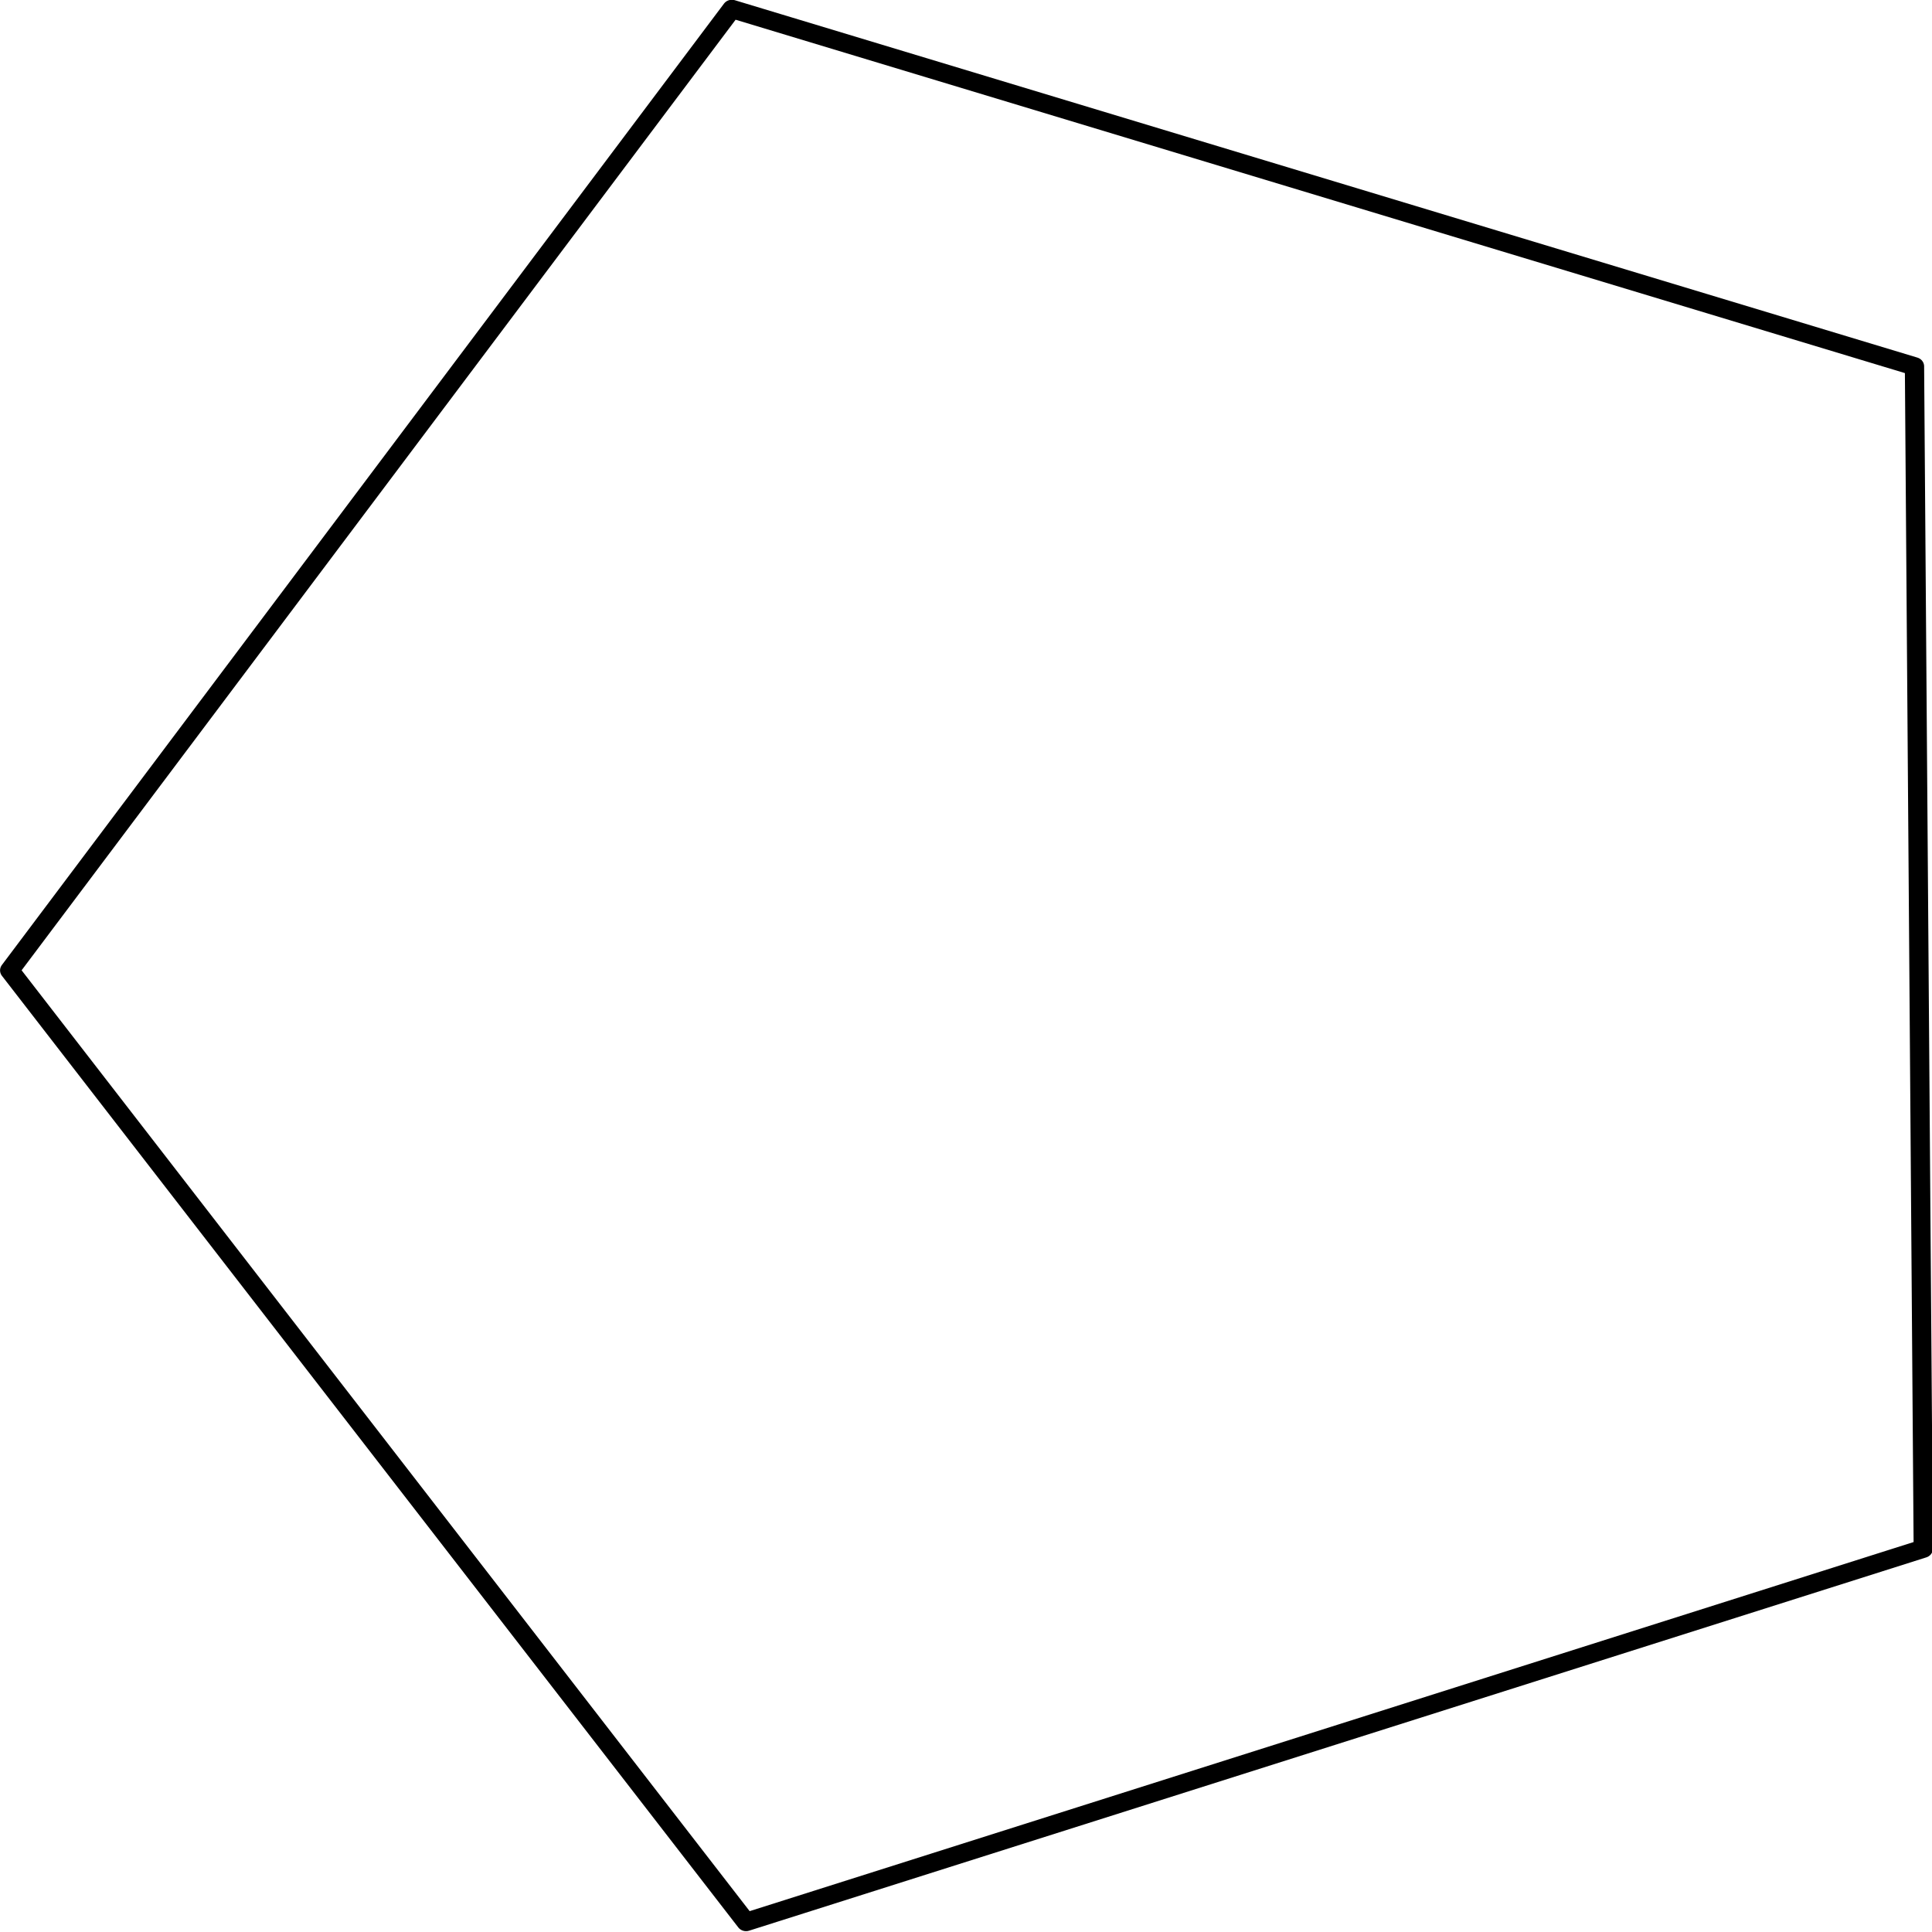
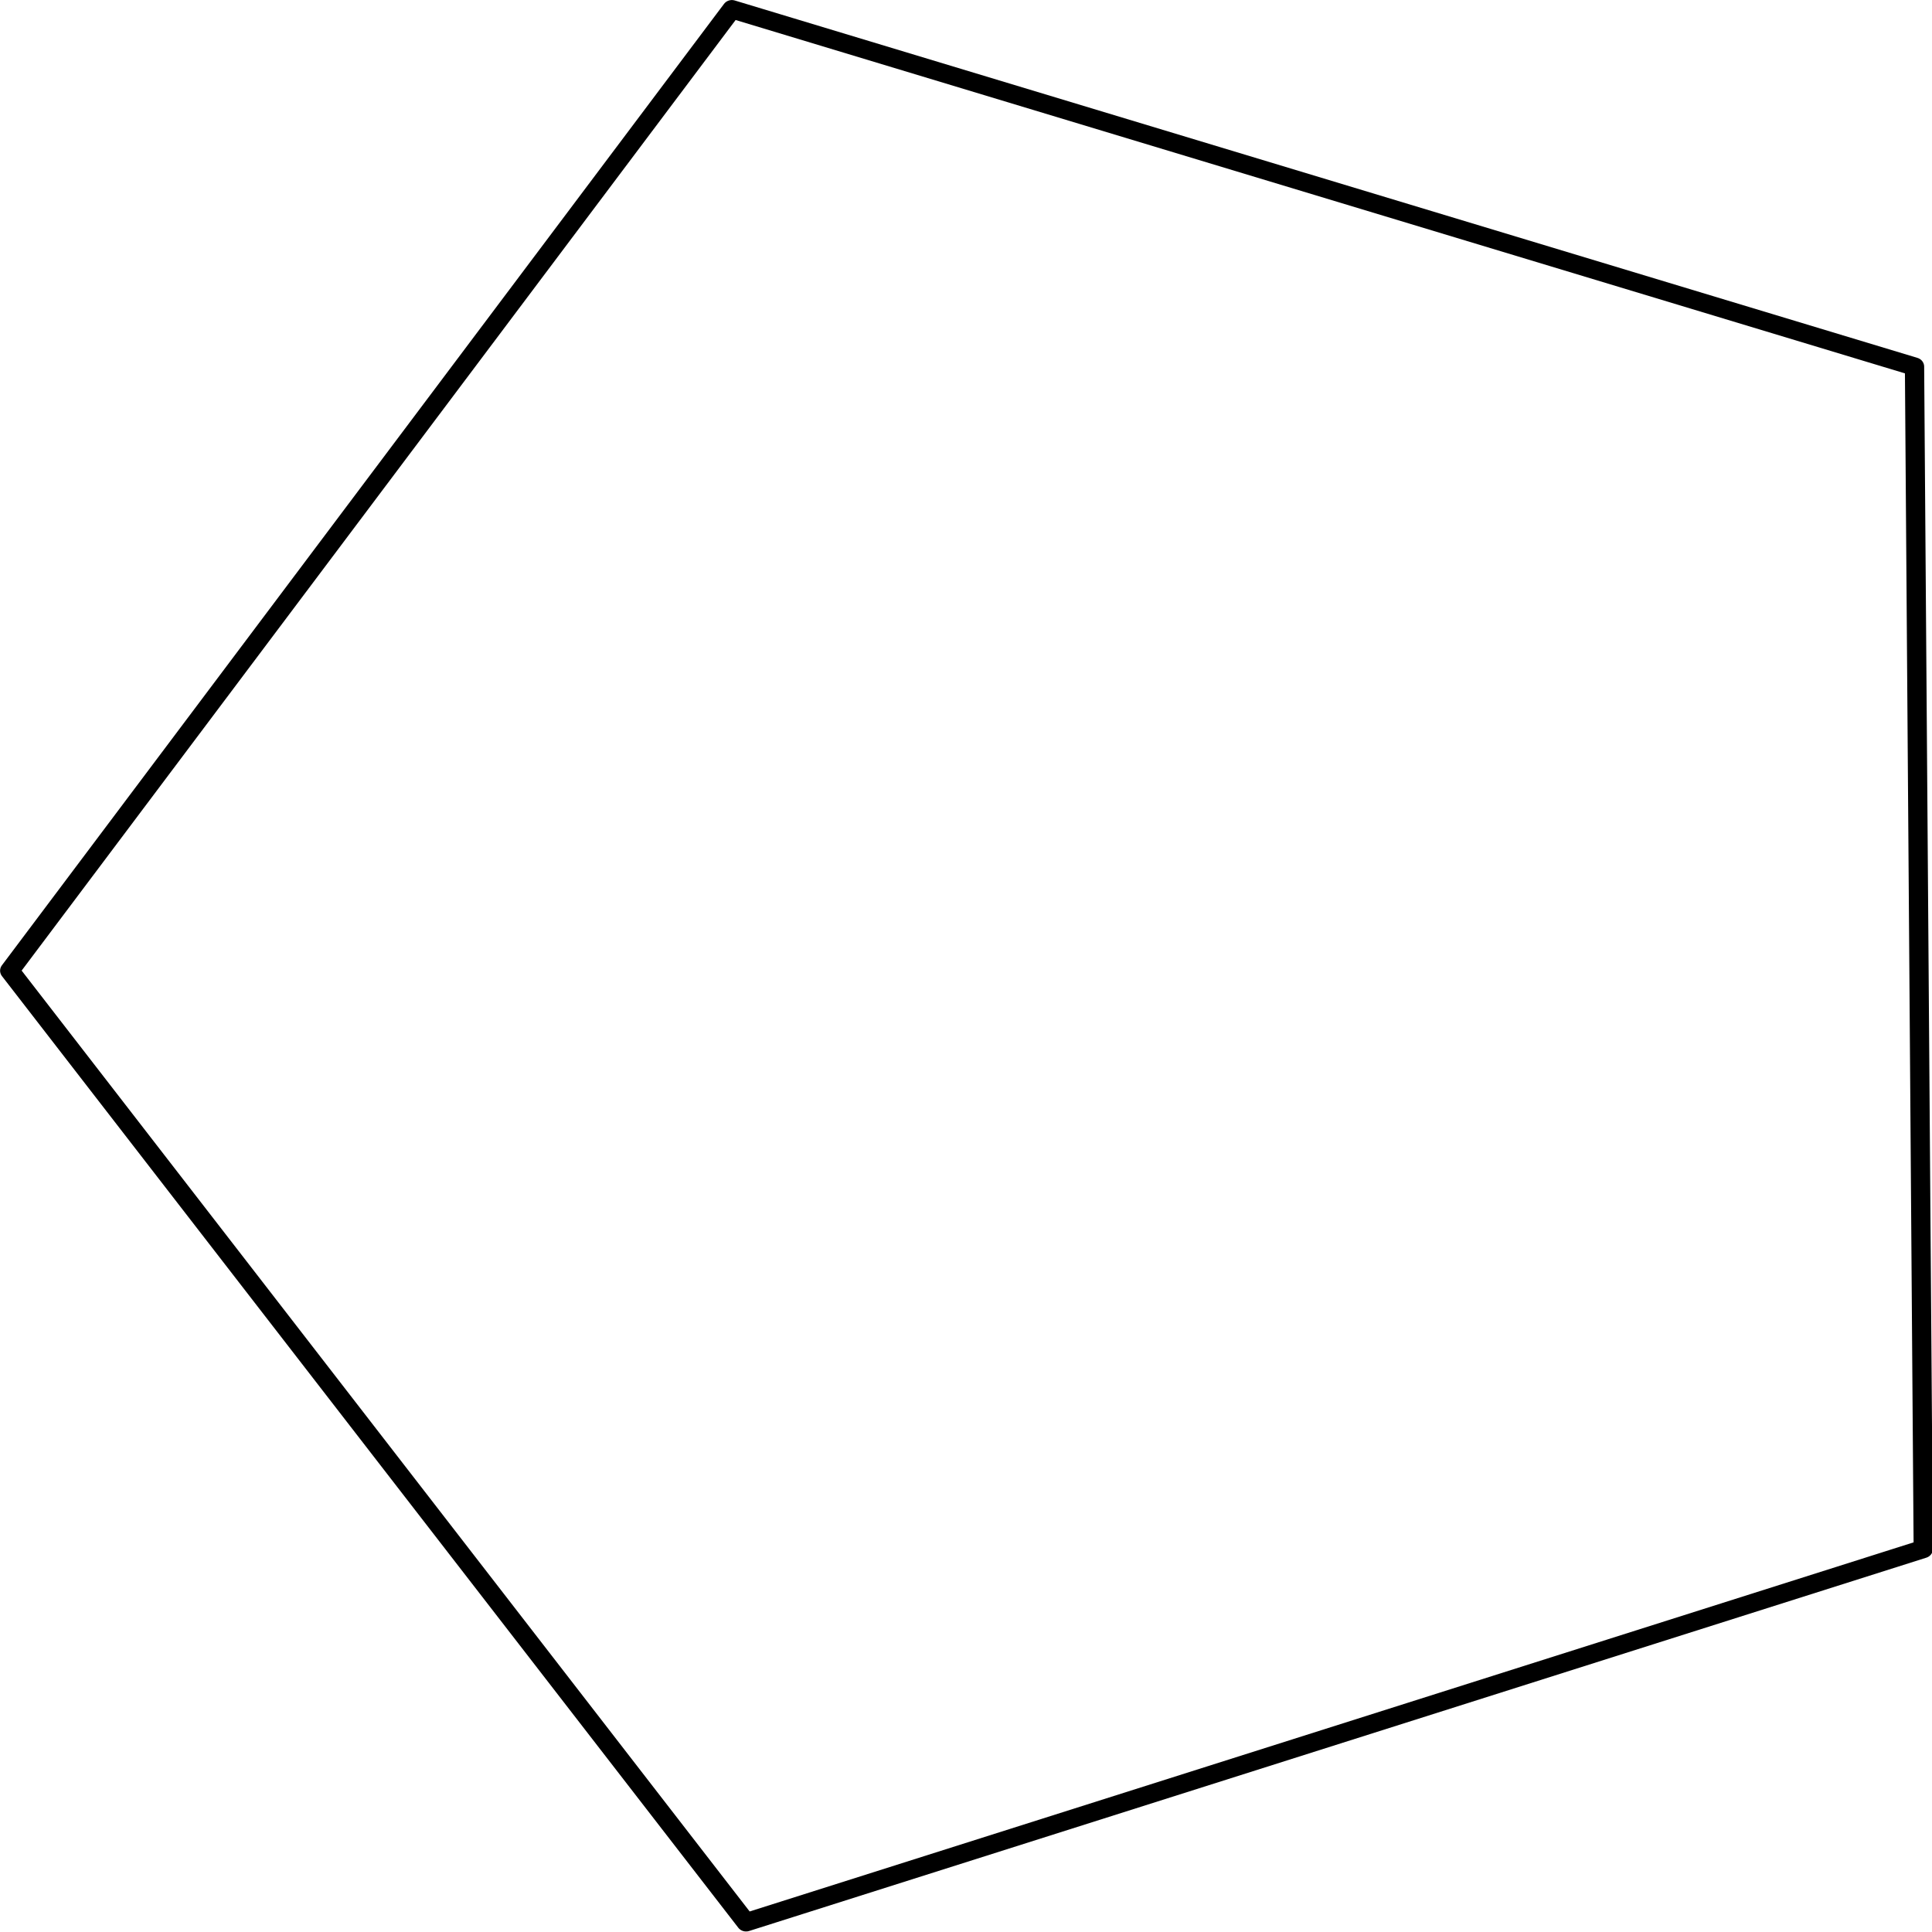
- <svg xmlns="http://www.w3.org/2000/svg" width="50" height="50" viewBox="0 0 50 50" id="svg4142" version="1.1">
-   <defs id="defs4144" />
-   <g id="layer1" transform="translate(0,-1002.362)">
-     <path style="opacity:1;fill:none;fill-opacity:1;fill-rule:nonzero;stroke:#000000;stroke-width:1;stroke-linecap:butt;stroke-linejoin:round;stroke-miterlimit:4;stroke-dasharray:none;stroke-dashoffset:0;stroke-opacity:1" id="shape" d="m 71.485,1068.065 -61.086,20.327 -38.209,-51.815 37.472,-52.35 61.367,19.461 z" transform="matrix(0.4987499,0,0,0.4752928,14.12116,534.7976)" />
+ <svg xmlns="http://www.w3.org/2000/svg" width="50" height="50" viewBox="0 0 50 50" id="svg4142">
+   <g id="layer1" transform="translate(0 -1002.362)">
+     <path id="shape" d="M71.485 1068.065L10.4 1088.392l-38.208-51.815 37.471-52.35 61.368 19.46z" transform="matrix(.49875 0 0 .4753 14.121 534.798)" fill="none" stroke="#000" stroke-linejoin="round" />
  </g>
</svg>
